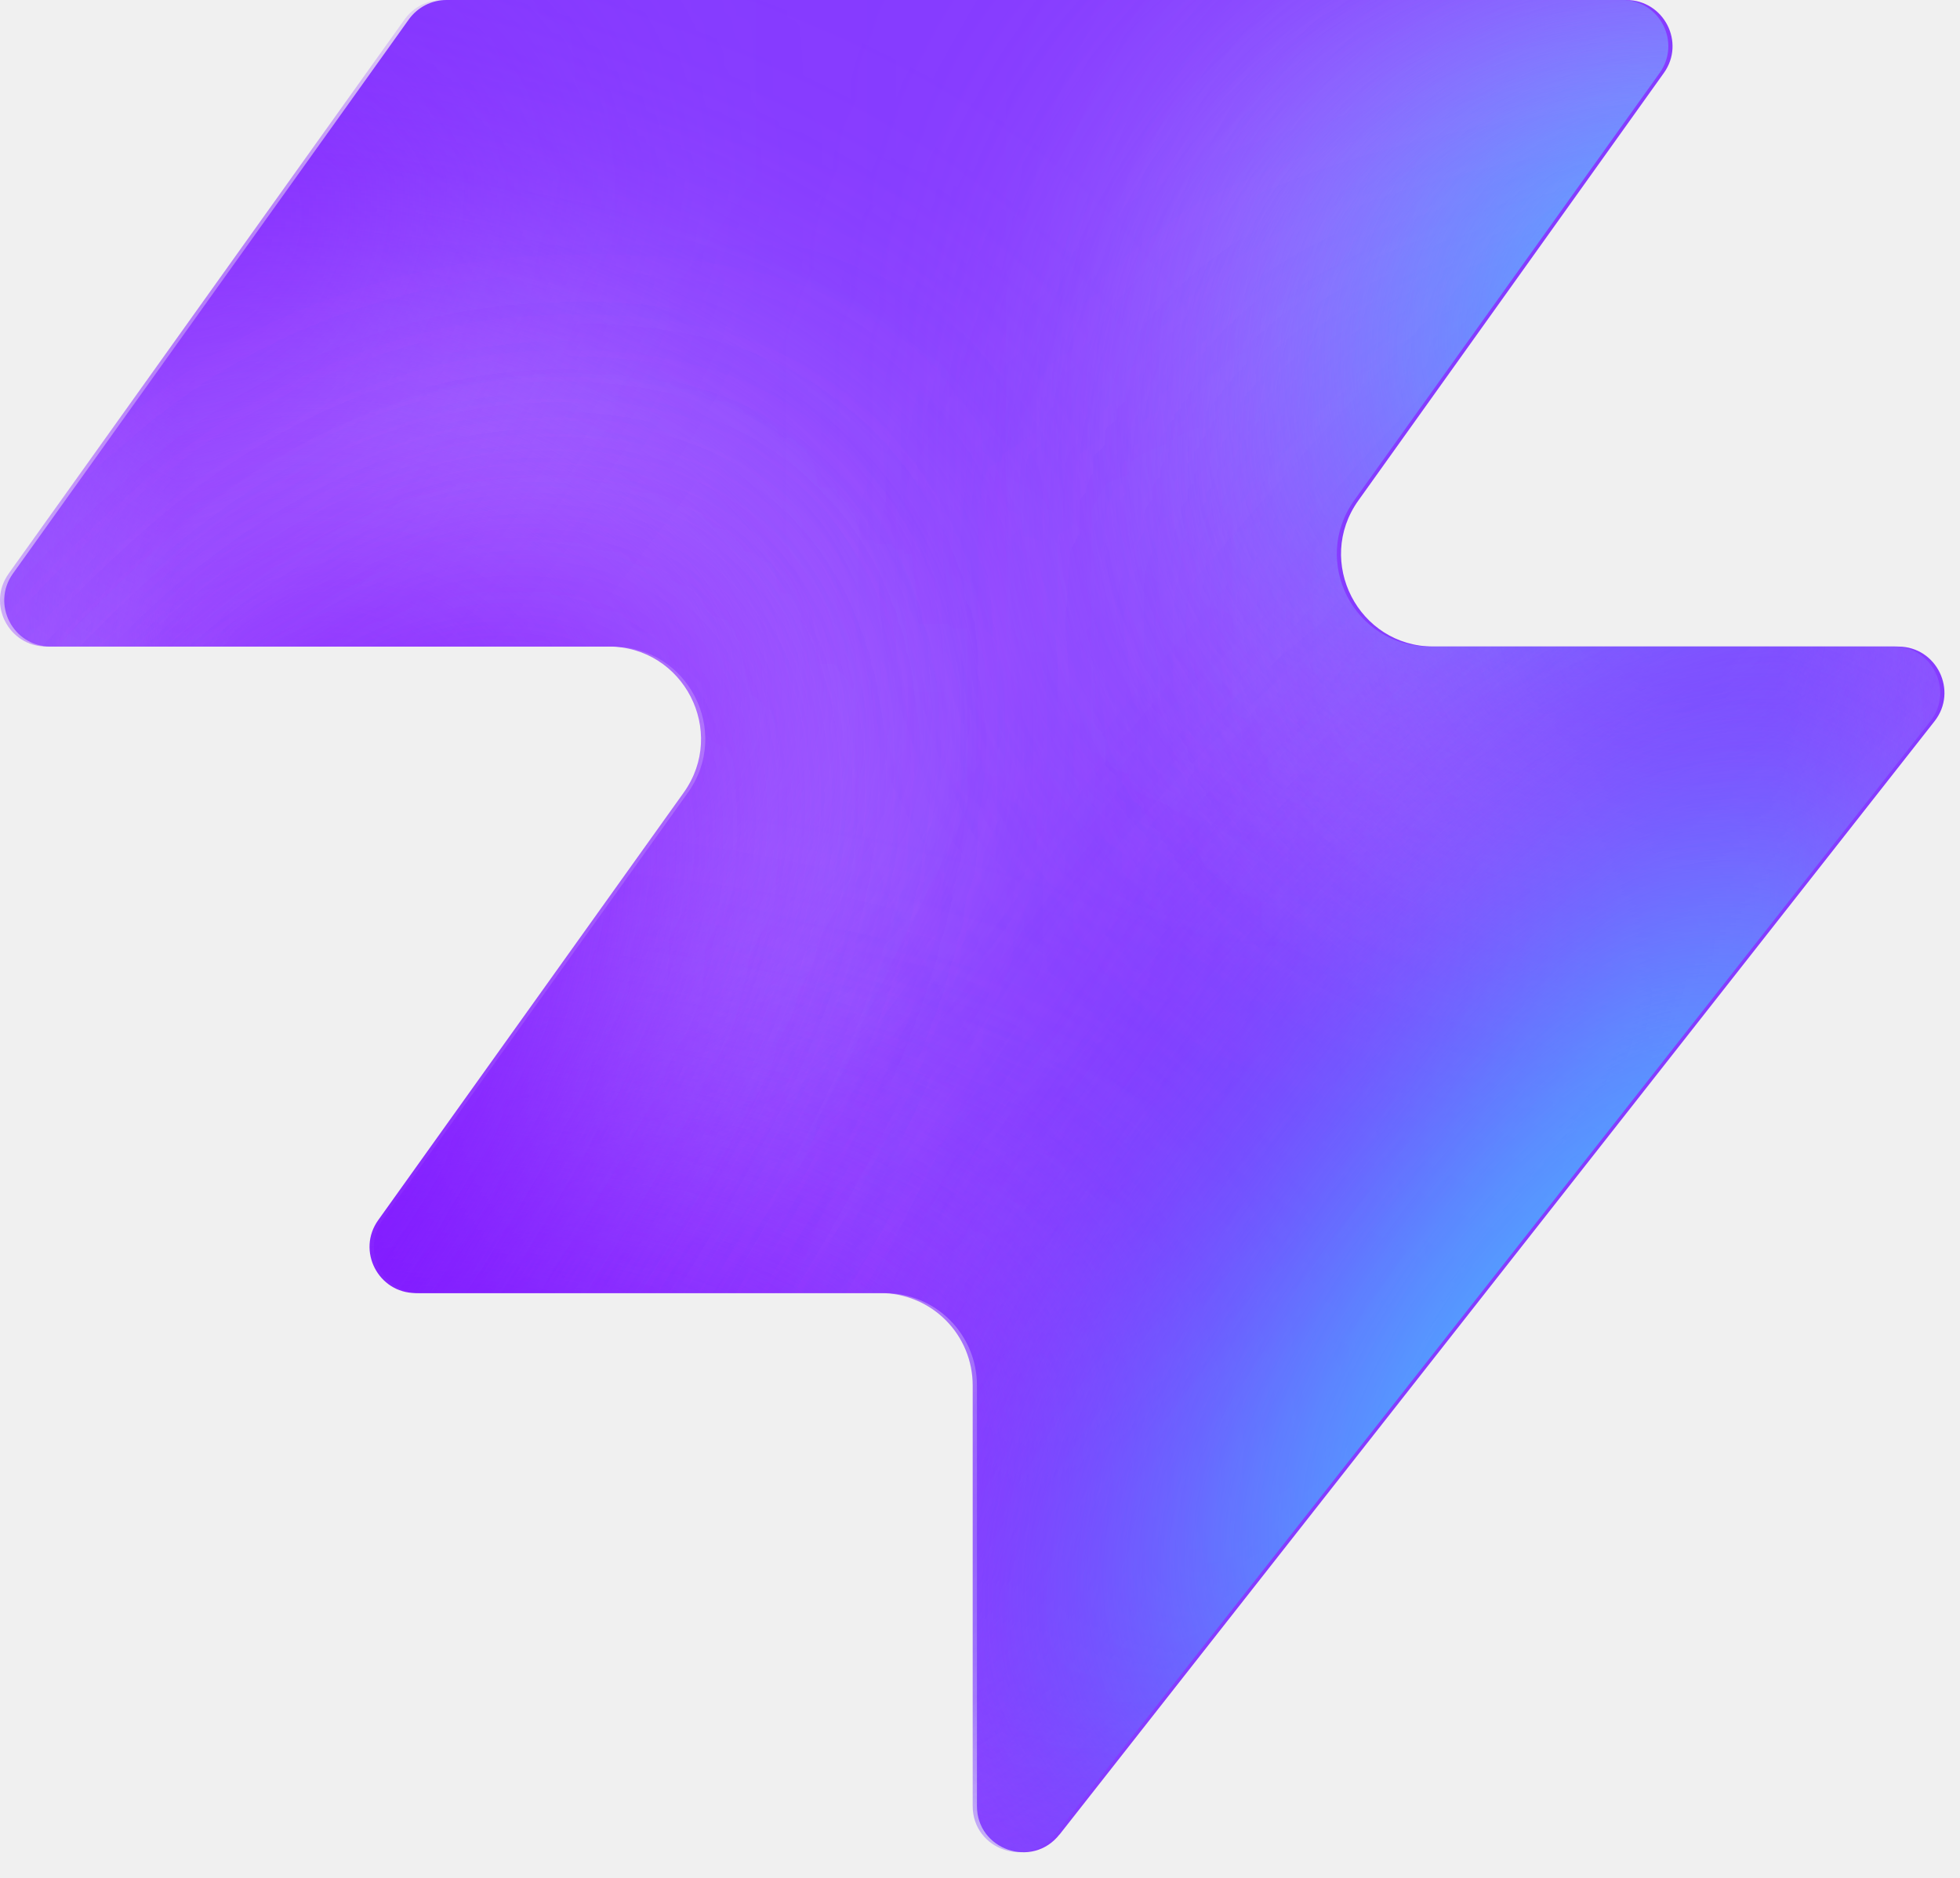
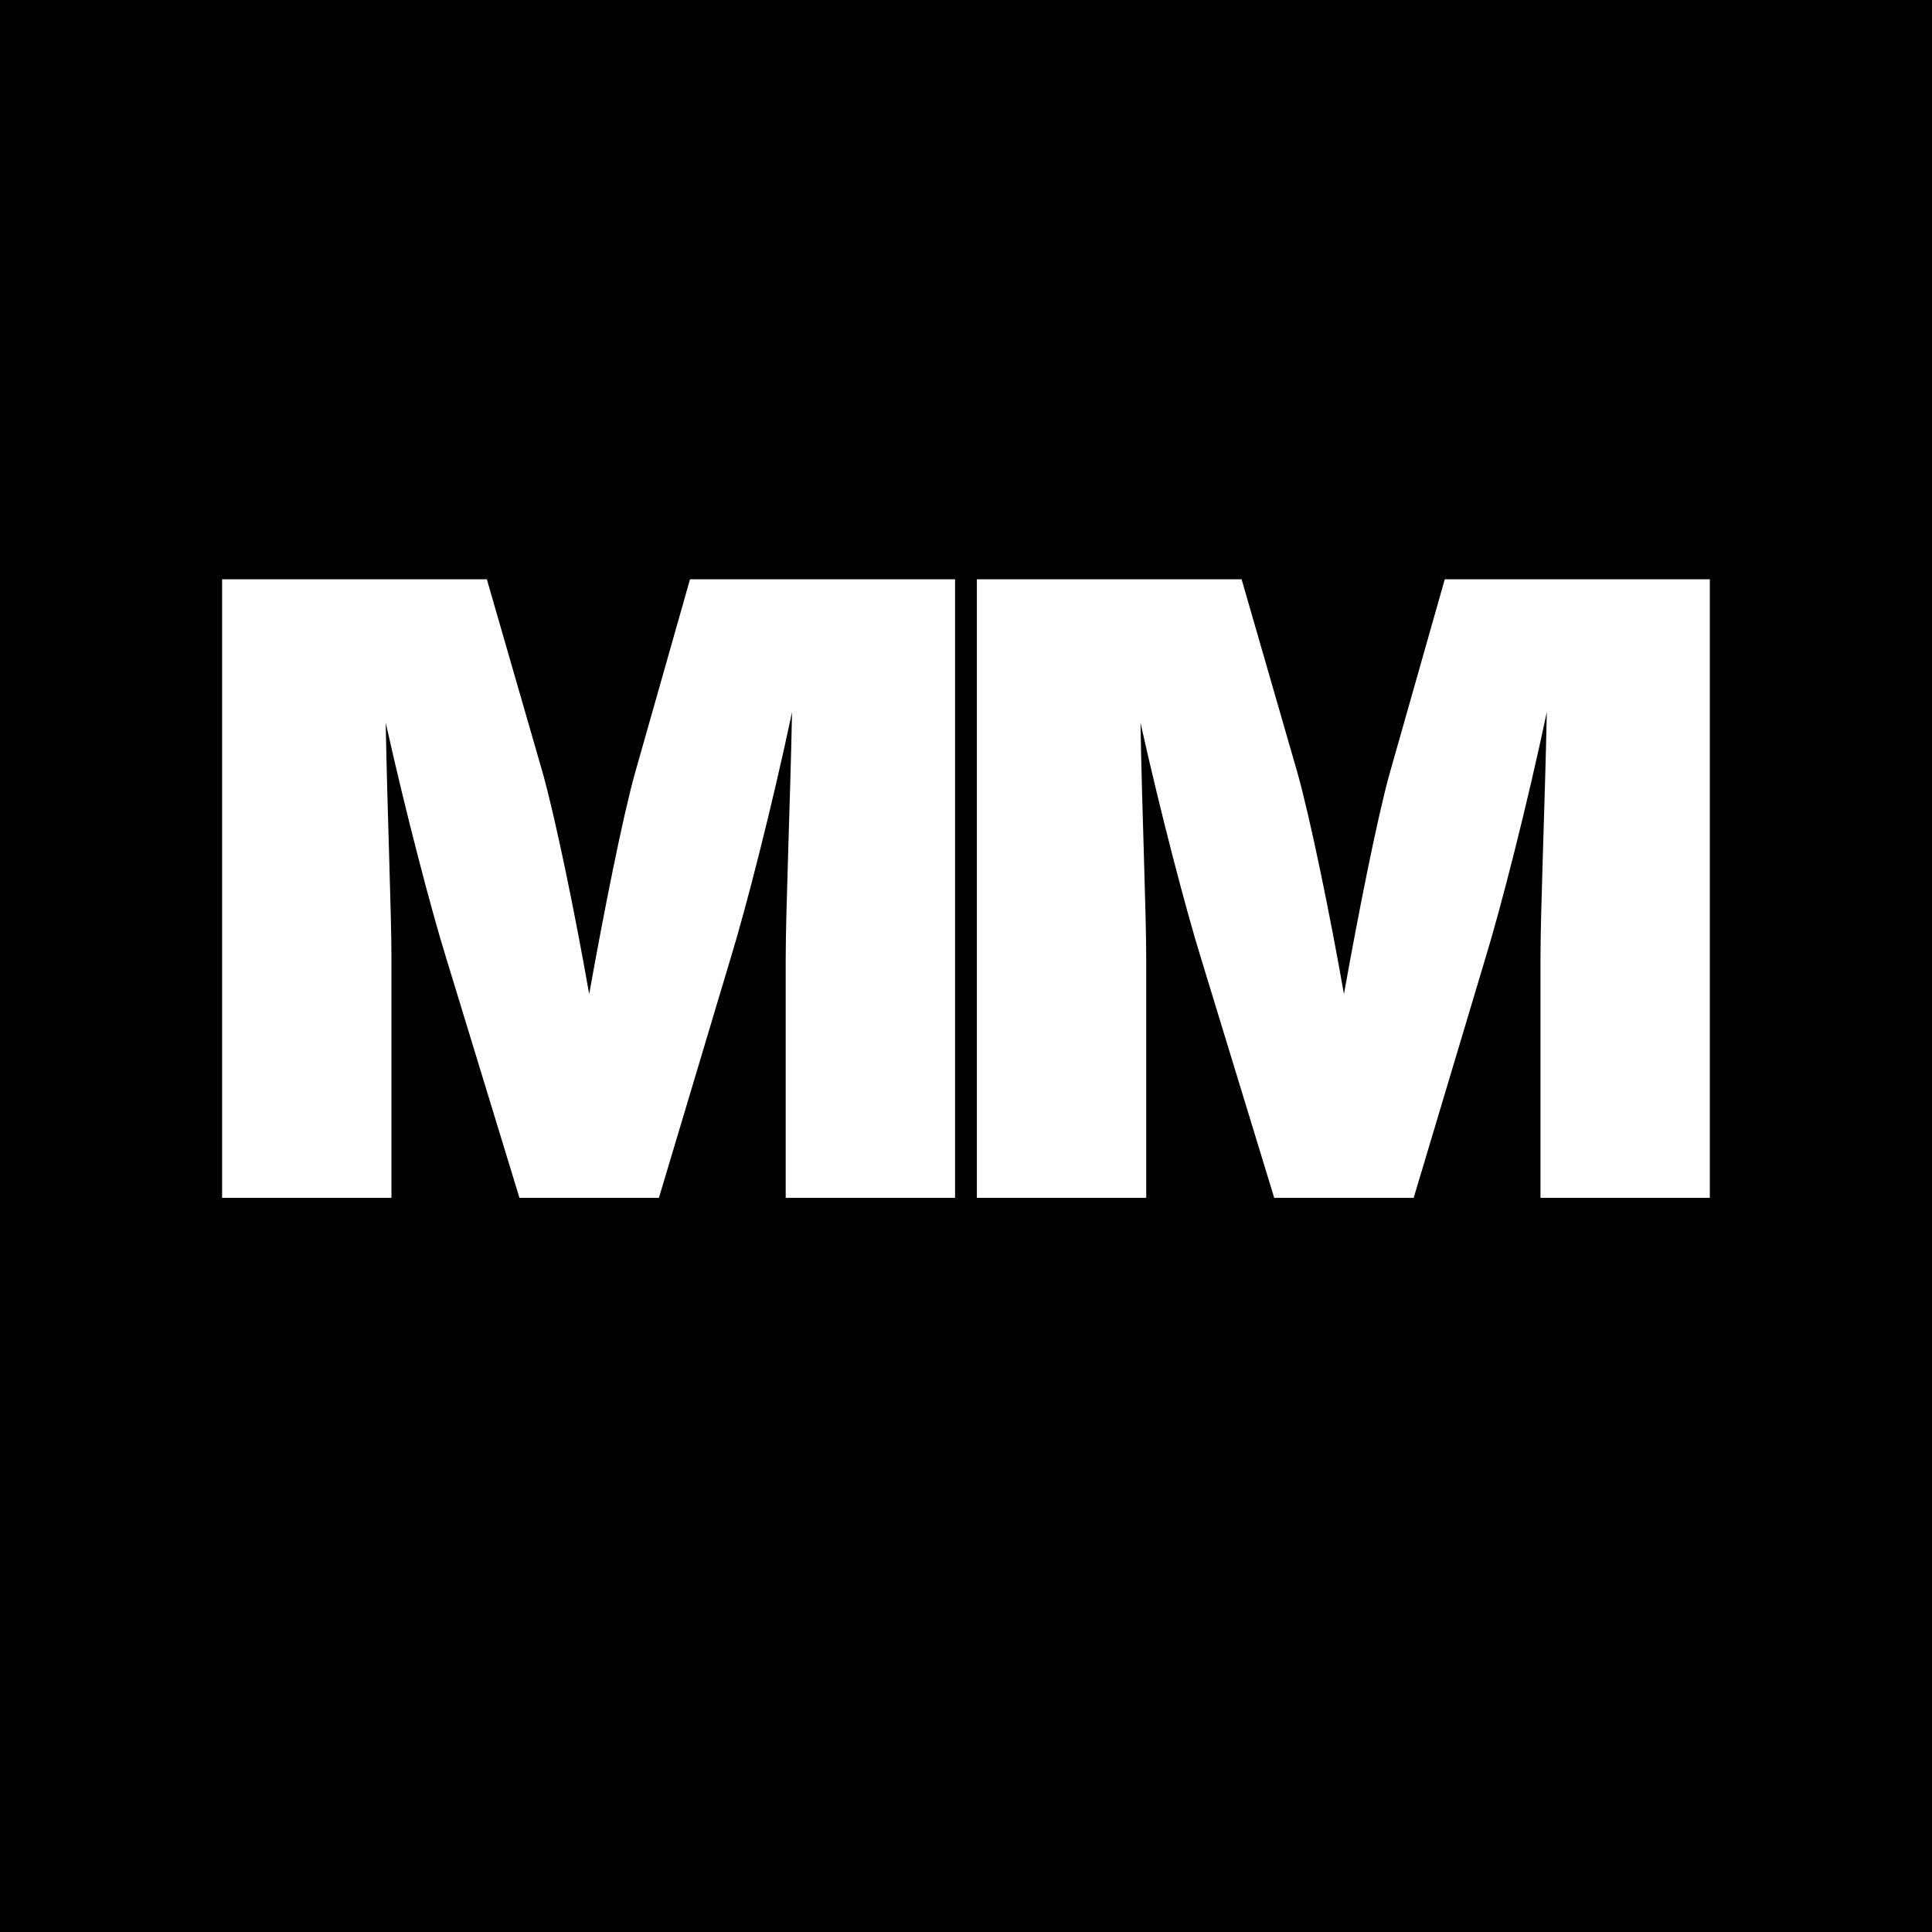
- <svg xmlns="http://www.w3.org/2000/svg" width="48" height="46" fill="none" viewBox="0 0 48 46">
-   <path fill="#863bff" d="M25.946 44.938c-.664.845-2.021.375-2.021-.698V33.937a2.26 2.26 0 0 0-2.262-2.262H10.287c-.92 0-1.456-1.04-.92-1.788l7.48-10.471c1.07-1.497 0-3.578-1.842-3.578H1.237c-.92 0-1.456-1.04-.92-1.788L10.013.474c.214-.297.556-.474.92-.474h28.894c.92 0 1.456 1.04.92 1.788l-7.48 10.471c-1.07 1.498 0 3.579 1.842 3.579h11.377c.943 0 1.473 1.088.89 1.83L25.947 44.94z" style="fill:#863bff;fill:color(display-p3 .525 .23 1);fill-opacity:1" />
-   <mask id="a" width="48" height="46" x="0" y="0" maskUnits="userSpaceOnUse" style="mask-type:alpha">
-     <path fill="#000" d="M25.842 44.938c-.664.844-2.021.375-2.021-.698V33.937a2.26 2.26 0 0 0-2.262-2.262H10.183c-.92 0-1.456-1.04-.92-1.788l7.48-10.471c1.07-1.498 0-3.579-1.842-3.579H1.133c-.92 0-1.456-1.04-.92-1.787L9.91.473c.214-.297.556-.474.92-.474h28.894c.92 0 1.456 1.04.92 1.788l-7.48 10.471c-1.07 1.498 0 3.578 1.842 3.578h11.377c.943 0 1.473 1.088.89 1.832L25.843 44.94z" style="fill:#000;fill-opacity:1" />
-   </mask>
-   <g mask="url(#a)">
-     <g filter="url(#b)">
-       <ellipse cx="5.508" cy="14.704" fill="#ede6ff" rx="5.508" ry="14.704" style="fill:#ede6ff;fill:color(display-p3 .927 .903 1);fill-opacity:1" transform="matrix(.00324 1 1 -.00324 -4.47 31.516)" />
-     </g>
-     <g filter="url(#c)">
-       <ellipse cx="10.399" cy="29.851" fill="#ede6ff" rx="10.399" ry="29.851" style="fill:#ede6ff;fill:color(display-p3 .927 .903 1);fill-opacity:1" transform="matrix(.00324 1 1 -.00324 -39.328 7.883)" />
-     </g>
-     <g filter="url(#d)">
-       <ellipse cx="5.508" cy="30.487" fill="#7e14ff" rx="5.508" ry="30.487" style="fill:#7e14ff;fill:color(display-p3 .492 .077 1);fill-opacity:1" transform="rotate(89.814 -25.913 -14.639)scale(1 -1)" />
-     </g>
-     <g filter="url(#e)">
-       <ellipse cx="5.508" cy="30.599" fill="#7e14ff" rx="5.508" ry="30.599" style="fill:#7e14ff;fill:color(display-p3 .492 .077 1);fill-opacity:1" transform="rotate(89.814 -32.644 -3.334)scale(1 -1)" />
-     </g>
-     <g filter="url(#f)">
-       <ellipse cx="5.508" cy="30.599" fill="#7e14ff" rx="5.508" ry="30.599" style="fill:#7e14ff;fill:color(display-p3 .492 .077 1);fill-opacity:1" transform="matrix(.00324 1 1 -.00324 -34.34 30.47)" />
-     </g>
-     <g filter="url(#g)">
-       <ellipse cx="14.072" cy="22.078" fill="#ede6ff" rx="14.072" ry="22.078" style="fill:#ede6ff;fill:color(display-p3 .927 .903 1);fill-opacity:1" transform="rotate(93.35 24.506 48.493)scale(-1 1)" />
-     </g>
-     <g filter="url(#h)">
-       <ellipse cx="3.47" cy="21.501" fill="#7e14ff" rx="3.47" ry="21.501" style="fill:#7e14ff;fill:color(display-p3 .492 .077 1);fill-opacity:1" transform="rotate(89.009 28.708 47.59)scale(-1 1)" />
-     </g>
-     <g filter="url(#i)">
-       <ellipse cx="3.47" cy="21.501" fill="#7e14ff" rx="3.47" ry="21.501" style="fill:#7e14ff;fill:color(display-p3 .492 .077 1);fill-opacity:1" transform="rotate(89.009 28.708 47.59)scale(-1 1)" />
-     </g>
-     <g filter="url(#j)">
-       <ellipse cx=".387" cy="8.972" fill="#7e14ff" rx="4.407" ry="29.108" style="fill:#7e14ff;fill:color(display-p3 .492 .077 1);fill-opacity:1" transform="rotate(39.51 .387 8.972)" />
-     </g>
-     <g filter="url(#k)">
-       <ellipse cx="47.523" cy="-6.092" fill="#7e14ff" rx="4.407" ry="29.108" style="fill:#7e14ff;fill:color(display-p3 .492 .077 1);fill-opacity:1" transform="rotate(37.892 47.523 -6.092)" />
-     </g>
-     <g filter="url(#l)">
-       <ellipse cx="41.412" cy="6.333" fill="#47bfff" rx="5.971" ry="9.665" style="fill:#47bfff;fill:color(display-p3 .28 .748 1);fill-opacity:1" transform="rotate(37.892 41.412 6.333)" />
-     </g>
-     <g filter="url(#m)">
-       <ellipse cx="-1.879" cy="38.332" fill="#7e14ff" rx="4.407" ry="29.108" style="fill:#7e14ff;fill:color(display-p3 .492 .077 1);fill-opacity:1" transform="rotate(37.892 -1.88 38.332)" />
-     </g>
-     <g filter="url(#n)">
-       <ellipse cx="-1.879" cy="38.332" fill="#7e14ff" rx="4.407" ry="29.108" style="fill:#7e14ff;fill:color(display-p3 .492 .077 1);fill-opacity:1" transform="rotate(37.892 -1.88 38.332)" />
-     </g>
-     <g filter="url(#o)">
-       <ellipse cx="35.651" cy="29.907" fill="#7e14ff" rx="4.407" ry="29.108" style="fill:#7e14ff;fill:color(display-p3 .492 .077 1);fill-opacity:1" transform="rotate(37.892 35.651 29.907)" />
-     </g>
-     <g filter="url(#p)">
-       <ellipse cx="38.418" cy="32.4" fill="#47bfff" rx="5.971" ry="15.297" style="fill:#47bfff;fill:color(display-p3 .28 .748 1);fill-opacity:1" transform="rotate(37.892 38.418 32.4)" />
-     </g>
-   </g>
-   <defs>
-     <filter id="b" width="60.045" height="41.654" x="-19.77" y="16.149" color-interpolation-filters="sRGB" filterUnits="userSpaceOnUse">
-       <feFlood flood-opacity="0" result="BackgroundImageFix" />
-       <feBlend in="SourceGraphic" in2="BackgroundImageFix" result="shape" />
-       <feGaussianBlur result="effect1_foregroundBlur_2002_17158" stdDeviation="7.659" />
-     </filter>
-     <filter id="c" width="90.34" height="51.437" x="-54.613" y="-7.533" color-interpolation-filters="sRGB" filterUnits="userSpaceOnUse">
-       <feFlood flood-opacity="0" result="BackgroundImageFix" />
-       <feBlend in="SourceGraphic" in2="BackgroundImageFix" result="shape" />
-       <feGaussianBlur result="effect1_foregroundBlur_2002_17158" stdDeviation="7.659" />
-     </filter>
-     <filter id="d" width="79.355" height="29.4" x="-49.64" y="2.03" color-interpolation-filters="sRGB" filterUnits="userSpaceOnUse">
-       <feFlood flood-opacity="0" result="BackgroundImageFix" />
-       <feBlend in="SourceGraphic" in2="BackgroundImageFix" result="shape" />
-       <feGaussianBlur result="effect1_foregroundBlur_2002_17158" stdDeviation="4.596" />
-     </filter>
-     <filter id="e" width="79.579" height="29.4" x="-45.045" y="20.029" color-interpolation-filters="sRGB" filterUnits="userSpaceOnUse">
-       <feFlood flood-opacity="0" result="BackgroundImageFix" />
-       <feBlend in="SourceGraphic" in2="BackgroundImageFix" result="shape" />
-       <feGaussianBlur result="effect1_foregroundBlur_2002_17158" stdDeviation="4.596" />
-     </filter>
-     <filter id="f" width="79.579" height="29.4" x="-43.513" y="21.178" color-interpolation-filters="sRGB" filterUnits="userSpaceOnUse">
-       <feFlood flood-opacity="0" result="BackgroundImageFix" />
-       <feBlend in="SourceGraphic" in2="BackgroundImageFix" result="shape" />
-       <feGaussianBlur result="effect1_foregroundBlur_2002_17158" stdDeviation="4.596" />
-     </filter>
-     <filter id="g" width="74.749" height="58.852" x="15.756" y="-17.901" color-interpolation-filters="sRGB" filterUnits="userSpaceOnUse">
-       <feFlood flood-opacity="0" result="BackgroundImageFix" />
-       <feBlend in="SourceGraphic" in2="BackgroundImageFix" result="shape" />
-       <feGaussianBlur result="effect1_foregroundBlur_2002_17158" stdDeviation="7.659" />
-     </filter>
-     <filter id="h" width="61.377" height="25.362" x="23.548" y="2.284" color-interpolation-filters="sRGB" filterUnits="userSpaceOnUse">
-       <feFlood flood-opacity="0" result="BackgroundImageFix" />
-       <feBlend in="SourceGraphic" in2="BackgroundImageFix" result="shape" />
-       <feGaussianBlur result="effect1_foregroundBlur_2002_17158" stdDeviation="4.596" />
-     </filter>
-     <filter id="i" width="61.377" height="25.362" x="23.548" y="2.284" color-interpolation-filters="sRGB" filterUnits="userSpaceOnUse">
-       <feFlood flood-opacity="0" result="BackgroundImageFix" />
-       <feBlend in="SourceGraphic" in2="BackgroundImageFix" result="shape" />
-       <feGaussianBlur result="effect1_foregroundBlur_2002_17158" stdDeviation="4.596" />
-     </filter>
-     <filter id="j" width="56.045" height="63.649" x="-27.636" y="-22.853" color-interpolation-filters="sRGB" filterUnits="userSpaceOnUse">
-       <feFlood flood-opacity="0" result="BackgroundImageFix" />
-       <feBlend in="SourceGraphic" in2="BackgroundImageFix" result="shape" />
-       <feGaussianBlur result="effect1_foregroundBlur_2002_17158" stdDeviation="4.596" />
-     </filter>
-     <filter id="k" width="54.814" height="64.646" x="20.116" y="-38.415" color-interpolation-filters="sRGB" filterUnits="userSpaceOnUse">
-       <feFlood flood-opacity="0" result="BackgroundImageFix" />
-       <feBlend in="SourceGraphic" in2="BackgroundImageFix" result="shape" />
-       <feGaussianBlur result="effect1_foregroundBlur_2002_17158" stdDeviation="4.596" />
-     </filter>
-     <filter id="l" width="33.541" height="35.313" x="24.641" y="-11.323" color-interpolation-filters="sRGB" filterUnits="userSpaceOnUse">
-       <feFlood flood-opacity="0" result="BackgroundImageFix" />
-       <feBlend in="SourceGraphic" in2="BackgroundImageFix" result="shape" />
-       <feGaussianBlur result="effect1_foregroundBlur_2002_17158" stdDeviation="4.596" />
-     </filter>
-     <filter id="m" width="54.814" height="64.646" x="-29.286" y="6.009" color-interpolation-filters="sRGB" filterUnits="userSpaceOnUse">
-       <feFlood flood-opacity="0" result="BackgroundImageFix" />
-       <feBlend in="SourceGraphic" in2="BackgroundImageFix" result="shape" />
-       <feGaussianBlur result="effect1_foregroundBlur_2002_17158" stdDeviation="4.596" />
-     </filter>
-     <filter id="n" width="54.814" height="64.646" x="-29.286" y="6.009" color-interpolation-filters="sRGB" filterUnits="userSpaceOnUse">
-       <feFlood flood-opacity="0" result="BackgroundImageFix" />
-       <feBlend in="SourceGraphic" in2="BackgroundImageFix" result="shape" />
-       <feGaussianBlur result="effect1_foregroundBlur_2002_17158" stdDeviation="4.596" />
-     </filter>
-     <filter id="o" width="54.814" height="64.646" x="8.244" y="-2.416" color-interpolation-filters="sRGB" filterUnits="userSpaceOnUse">
-       <feFlood flood-opacity="0" result="BackgroundImageFix" />
-       <feBlend in="SourceGraphic" in2="BackgroundImageFix" result="shape" />
-       <feGaussianBlur result="effect1_foregroundBlur_2002_17158" stdDeviation="4.596" />
-     </filter>
-     <filter id="p" width="39.409" height="43.623" x="18.713" y="10.588" color-interpolation-filters="sRGB" filterUnits="userSpaceOnUse">
-       <feFlood flood-opacity="0" result="BackgroundImageFix" />
-       <feBlend in="SourceGraphic" in2="BackgroundImageFix" result="shape" />
-       <feGaussianBlur result="effect1_foregroundBlur_2002_17158" stdDeviation="4.596" />
-     </filter>
-   </defs>
+ <svg xmlns="http://www.w3.org/2000/svg" viewBox="0 0 100 100">
+   <rect width="100" height="100" fill="#000000" stroke="#000000" stroke-width="4" />
+   <text x="50%" y="62%" font-family="system-ui, -apple-system, sans-serif" font-weight="900" font-size="44" fill="#ffffff" text-anchor="middle" letter-spacing="-3">MM</text>
</svg>
